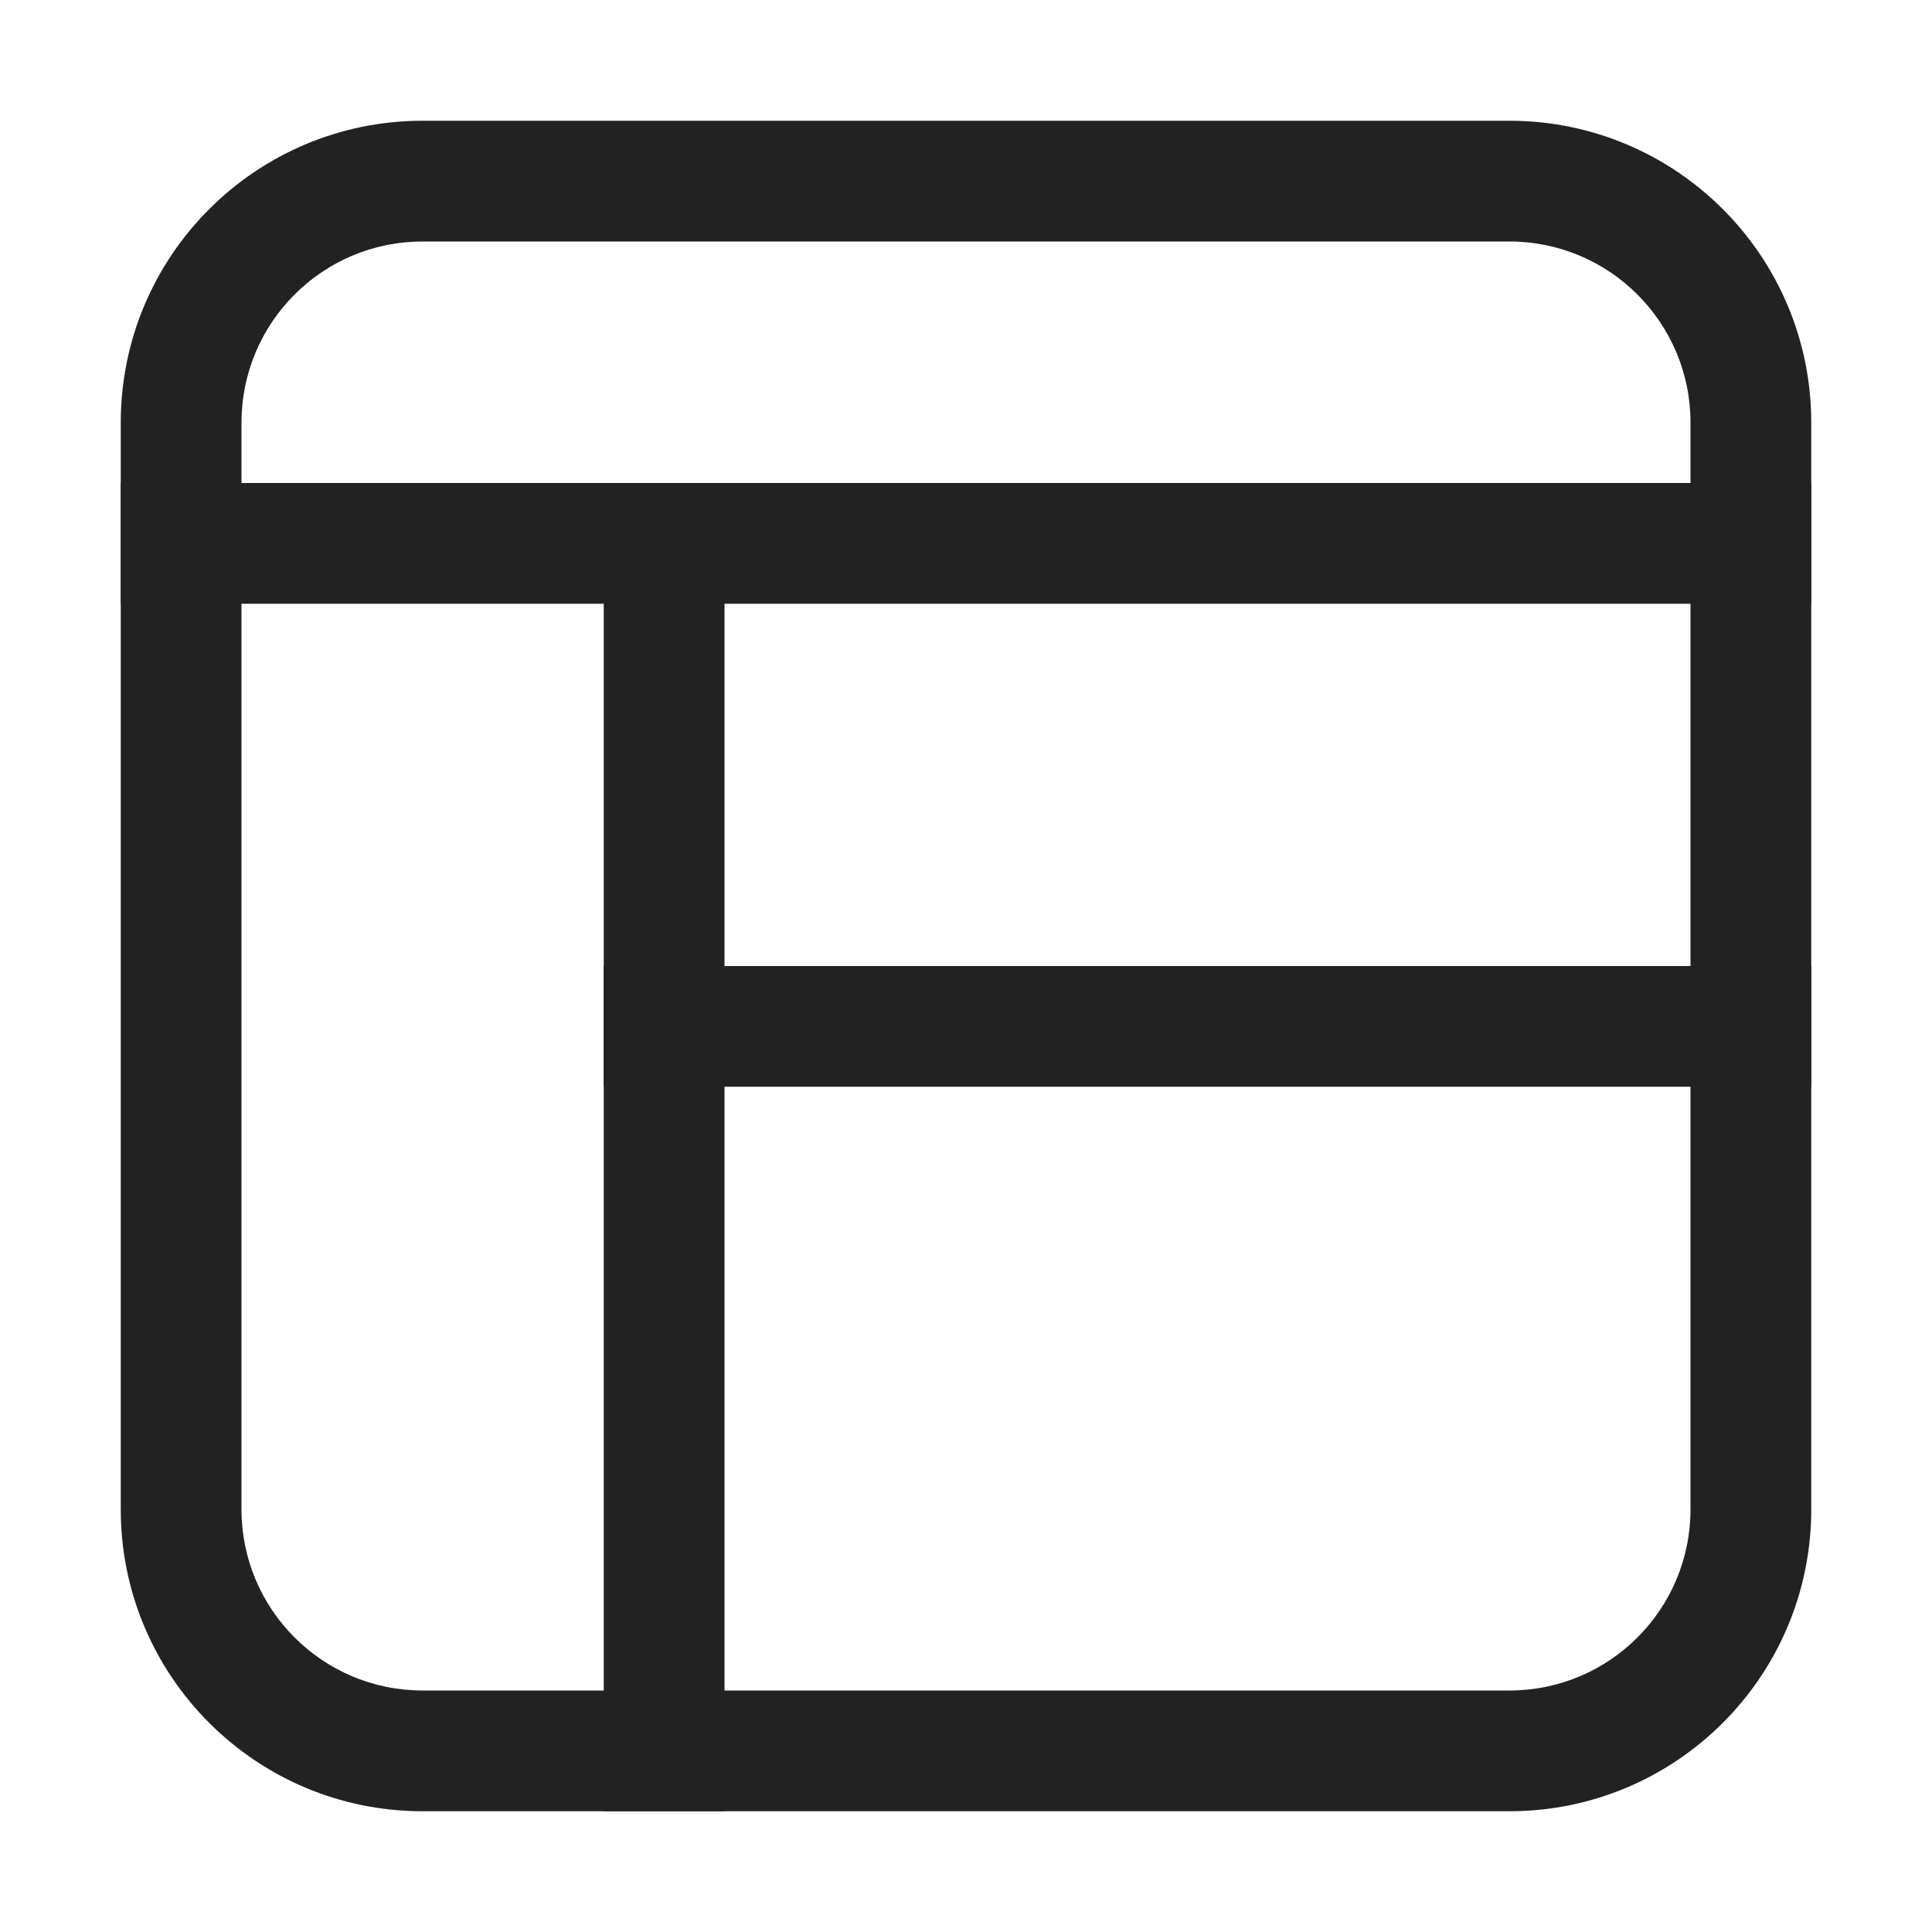
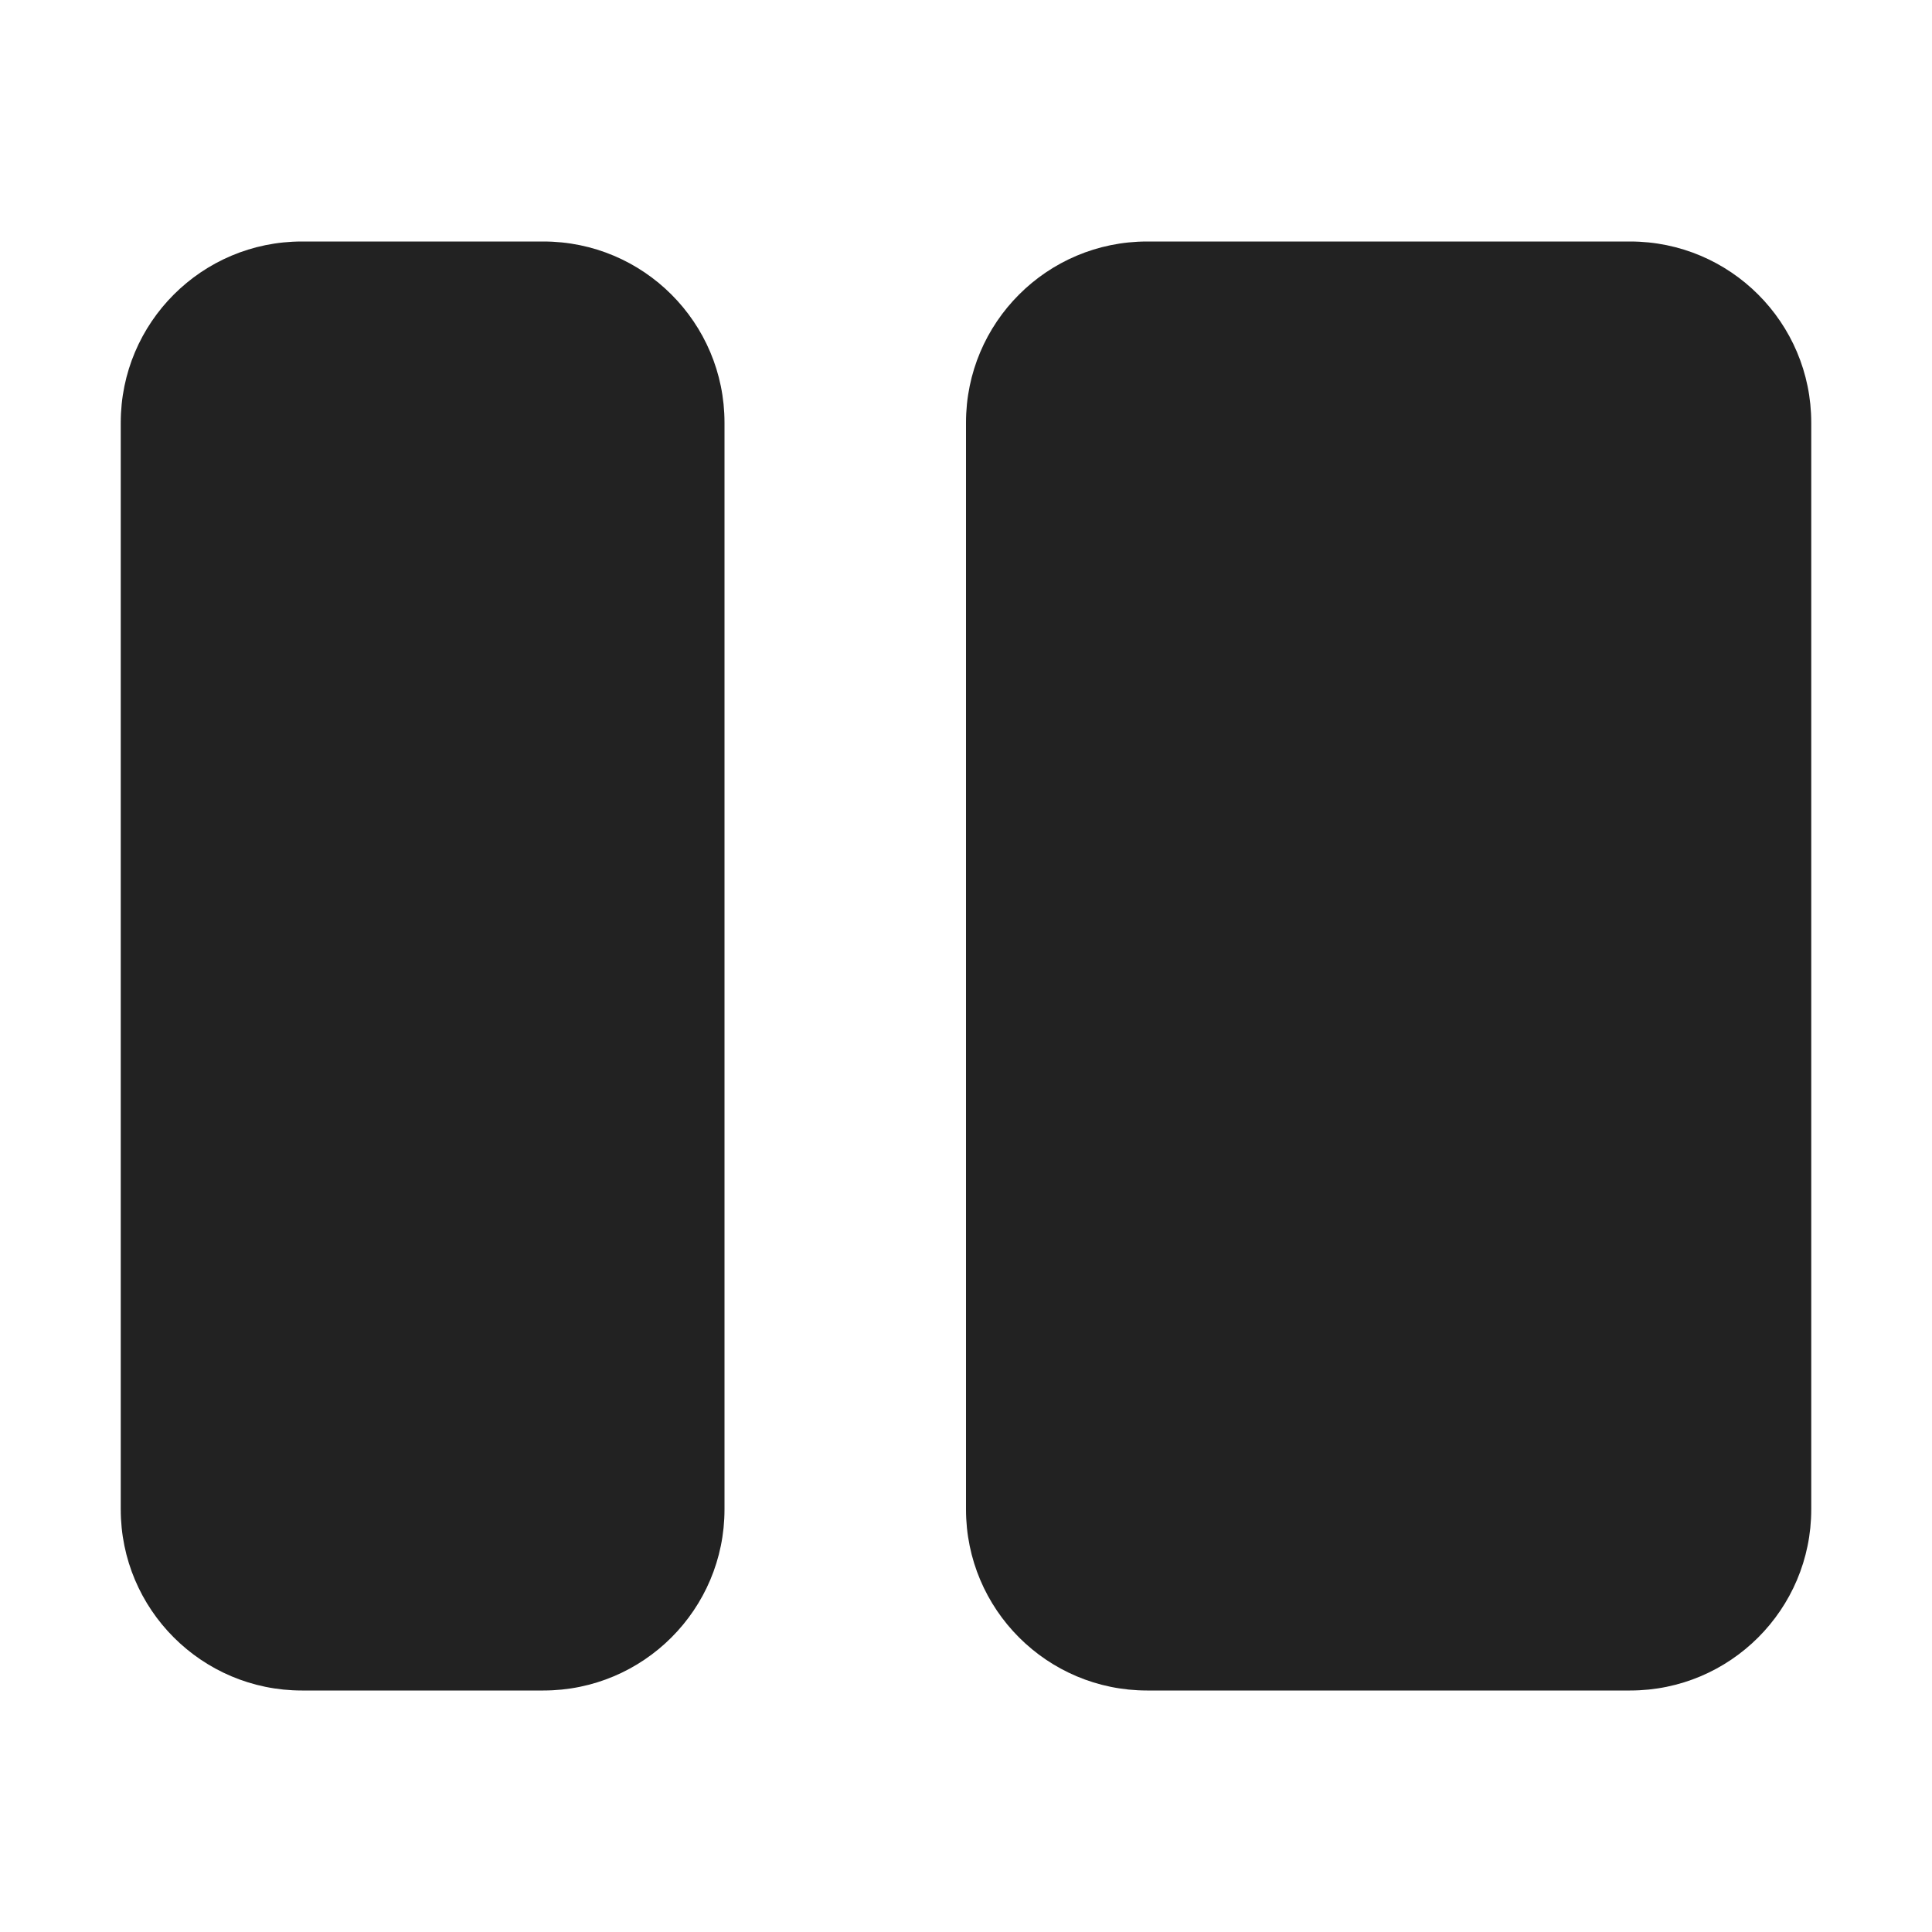
<svg xmlns="http://www.w3.org/2000/svg" width="16" height="16" viewBox="0 0 16 16">
  <g fill="#222222">
-     <path fill-rule="evenodd" d="M 3.5 1 H 12.5 A 2.5 2.5 0 0 1 15 3.5 V 12.5 A 2.5 2.5 0 0 1 12.5 15 H 3.5 A 2.5 2.5 0 0 1 1 12.5 V 3.5 A 2.5 2.5 0 0 1 3.5 1 Z M 3.5 2 A 1.5 1.5 0 0 0 2 3.5 V 12.5 A 1.5 1.5 0 0 0 3.5 14 H 12.5 A 1.5 1.5 0 0 0 14 12.5 V 3.5 A 1.5 1.5 0 0 0 12.5 2 Z" />
-     <path d="M 1 4 H 15 V 5 H 1 Z" />
-     <path d="M 5 4 H 6 V 15 H 5 Z" />
-     <path d="M 5 8 H 15 V 9 H 5 Z" />
+     <rect x="1" y="2" width="5" height="12" rx="1.5" />
+     <rect x="8" y="2" width="7" height="12" rx="1.5" />
  </g>
</svg>
